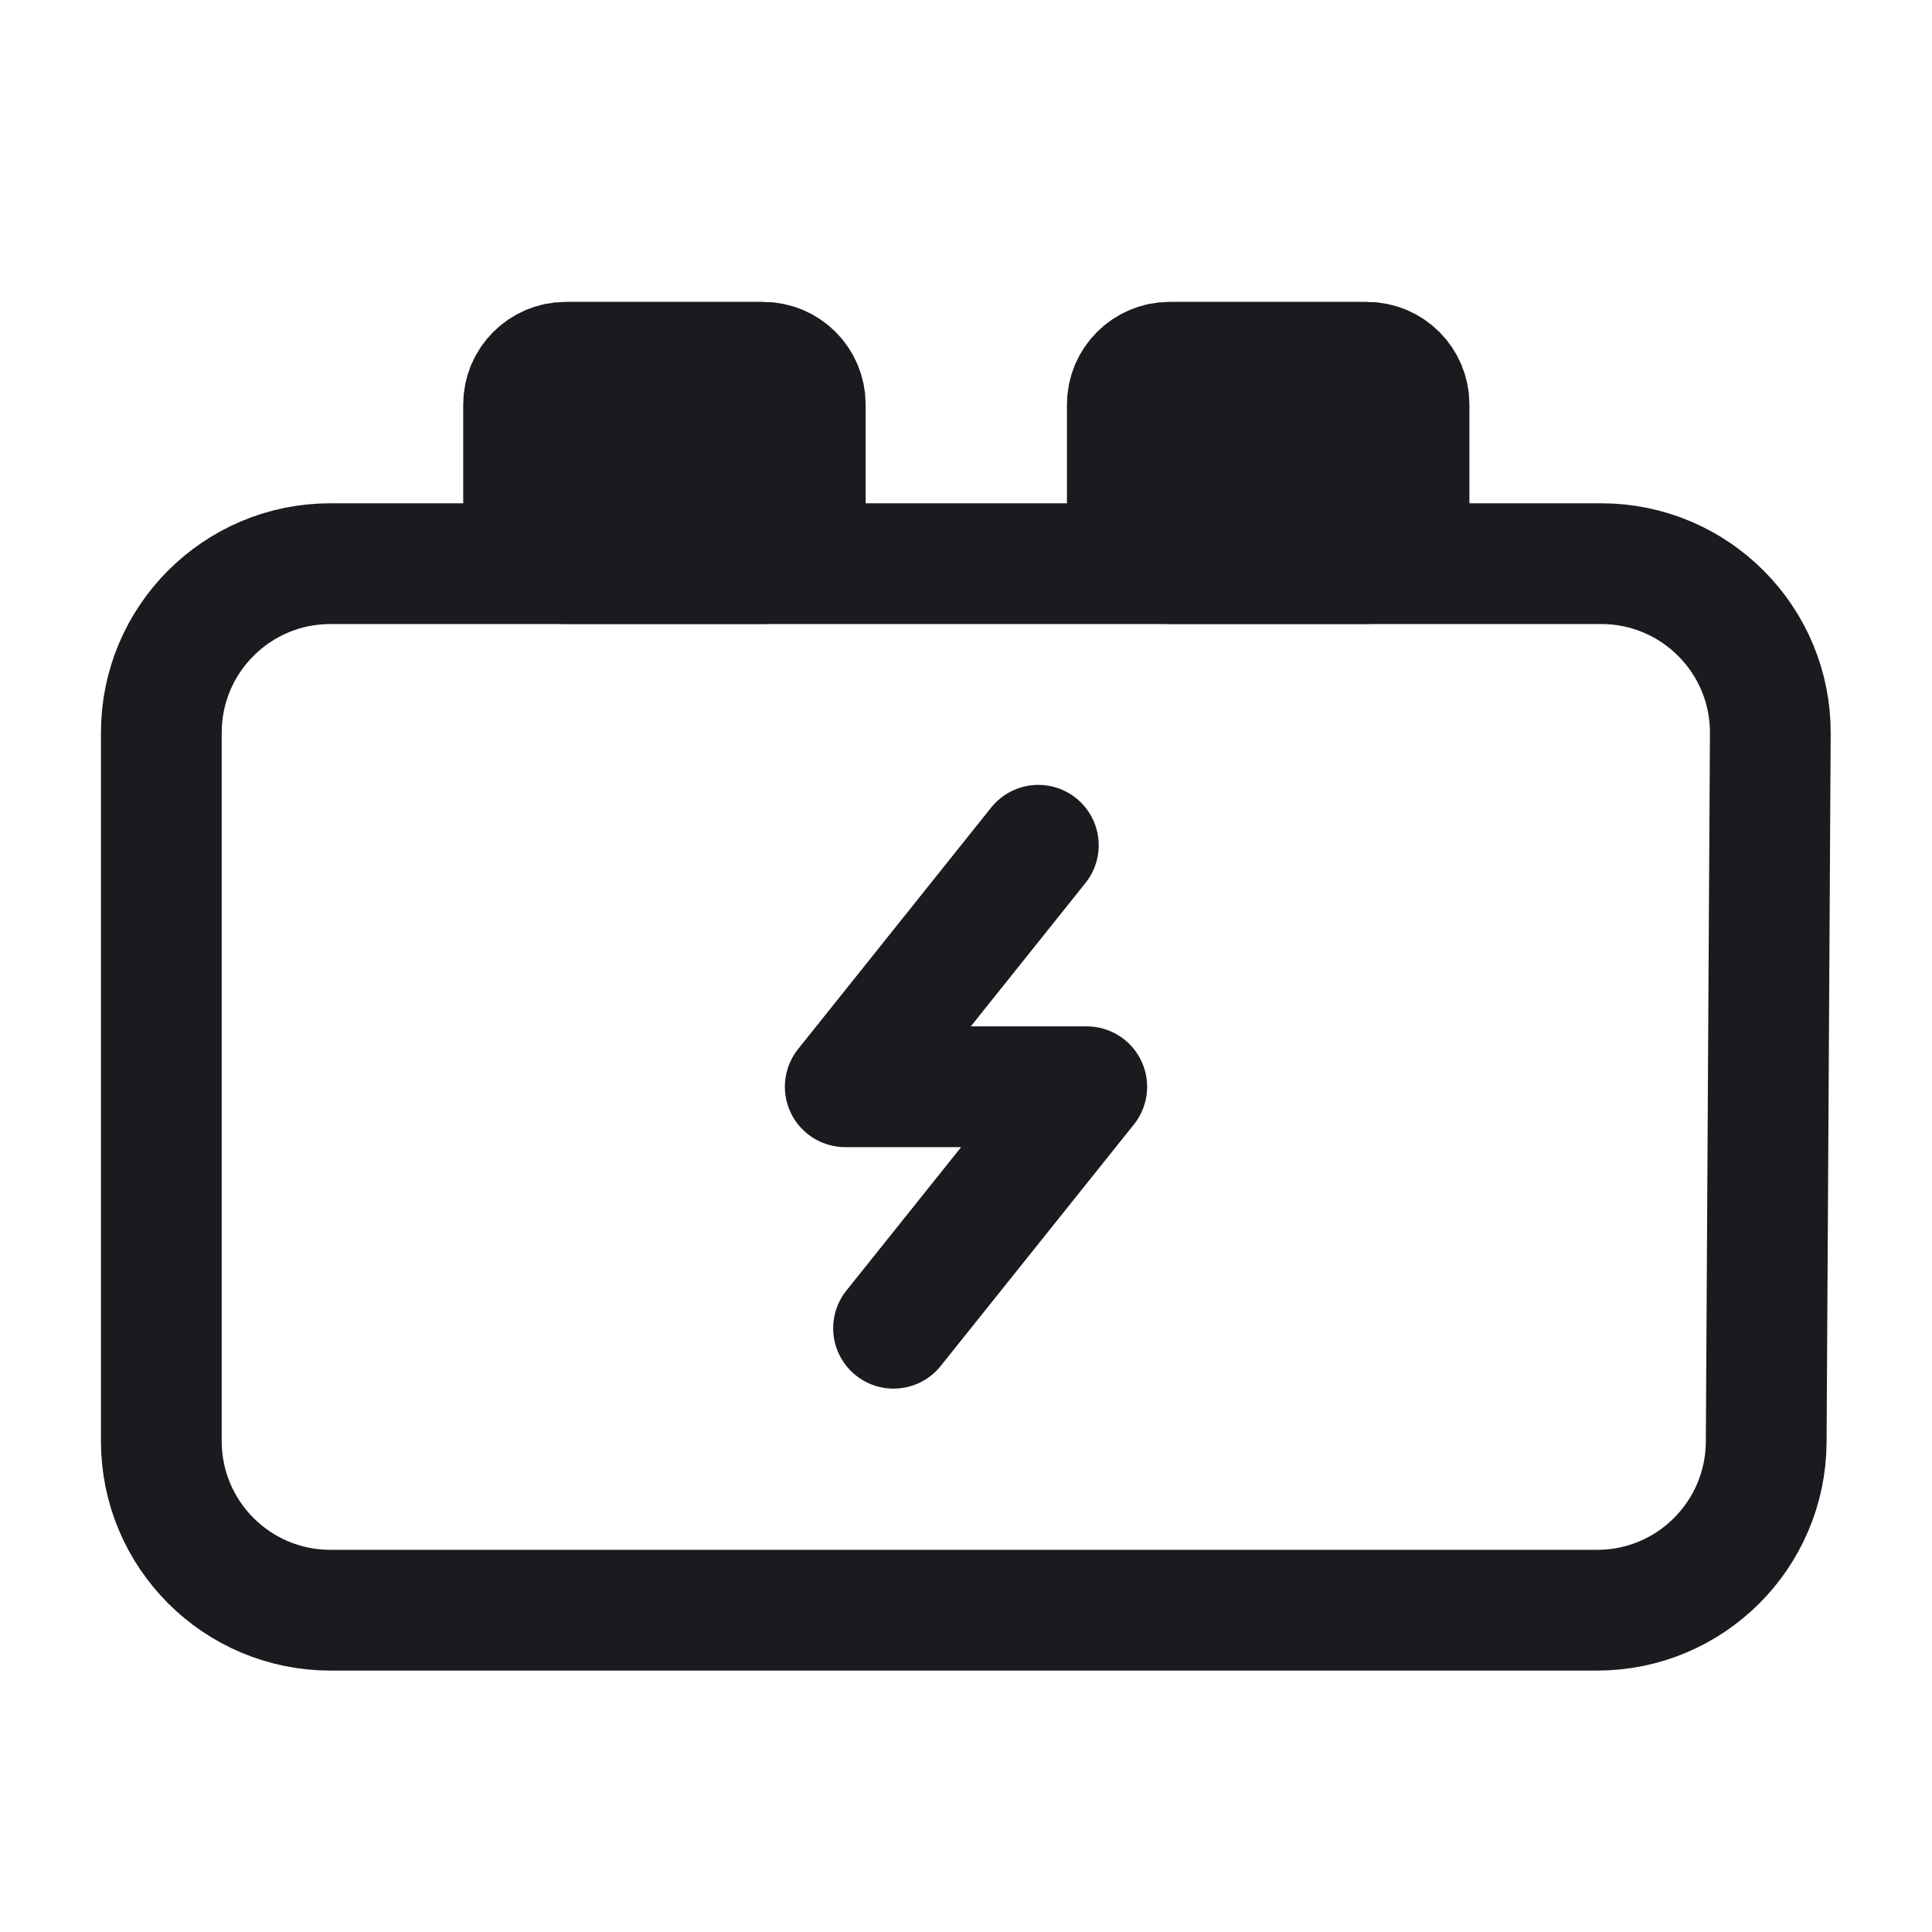
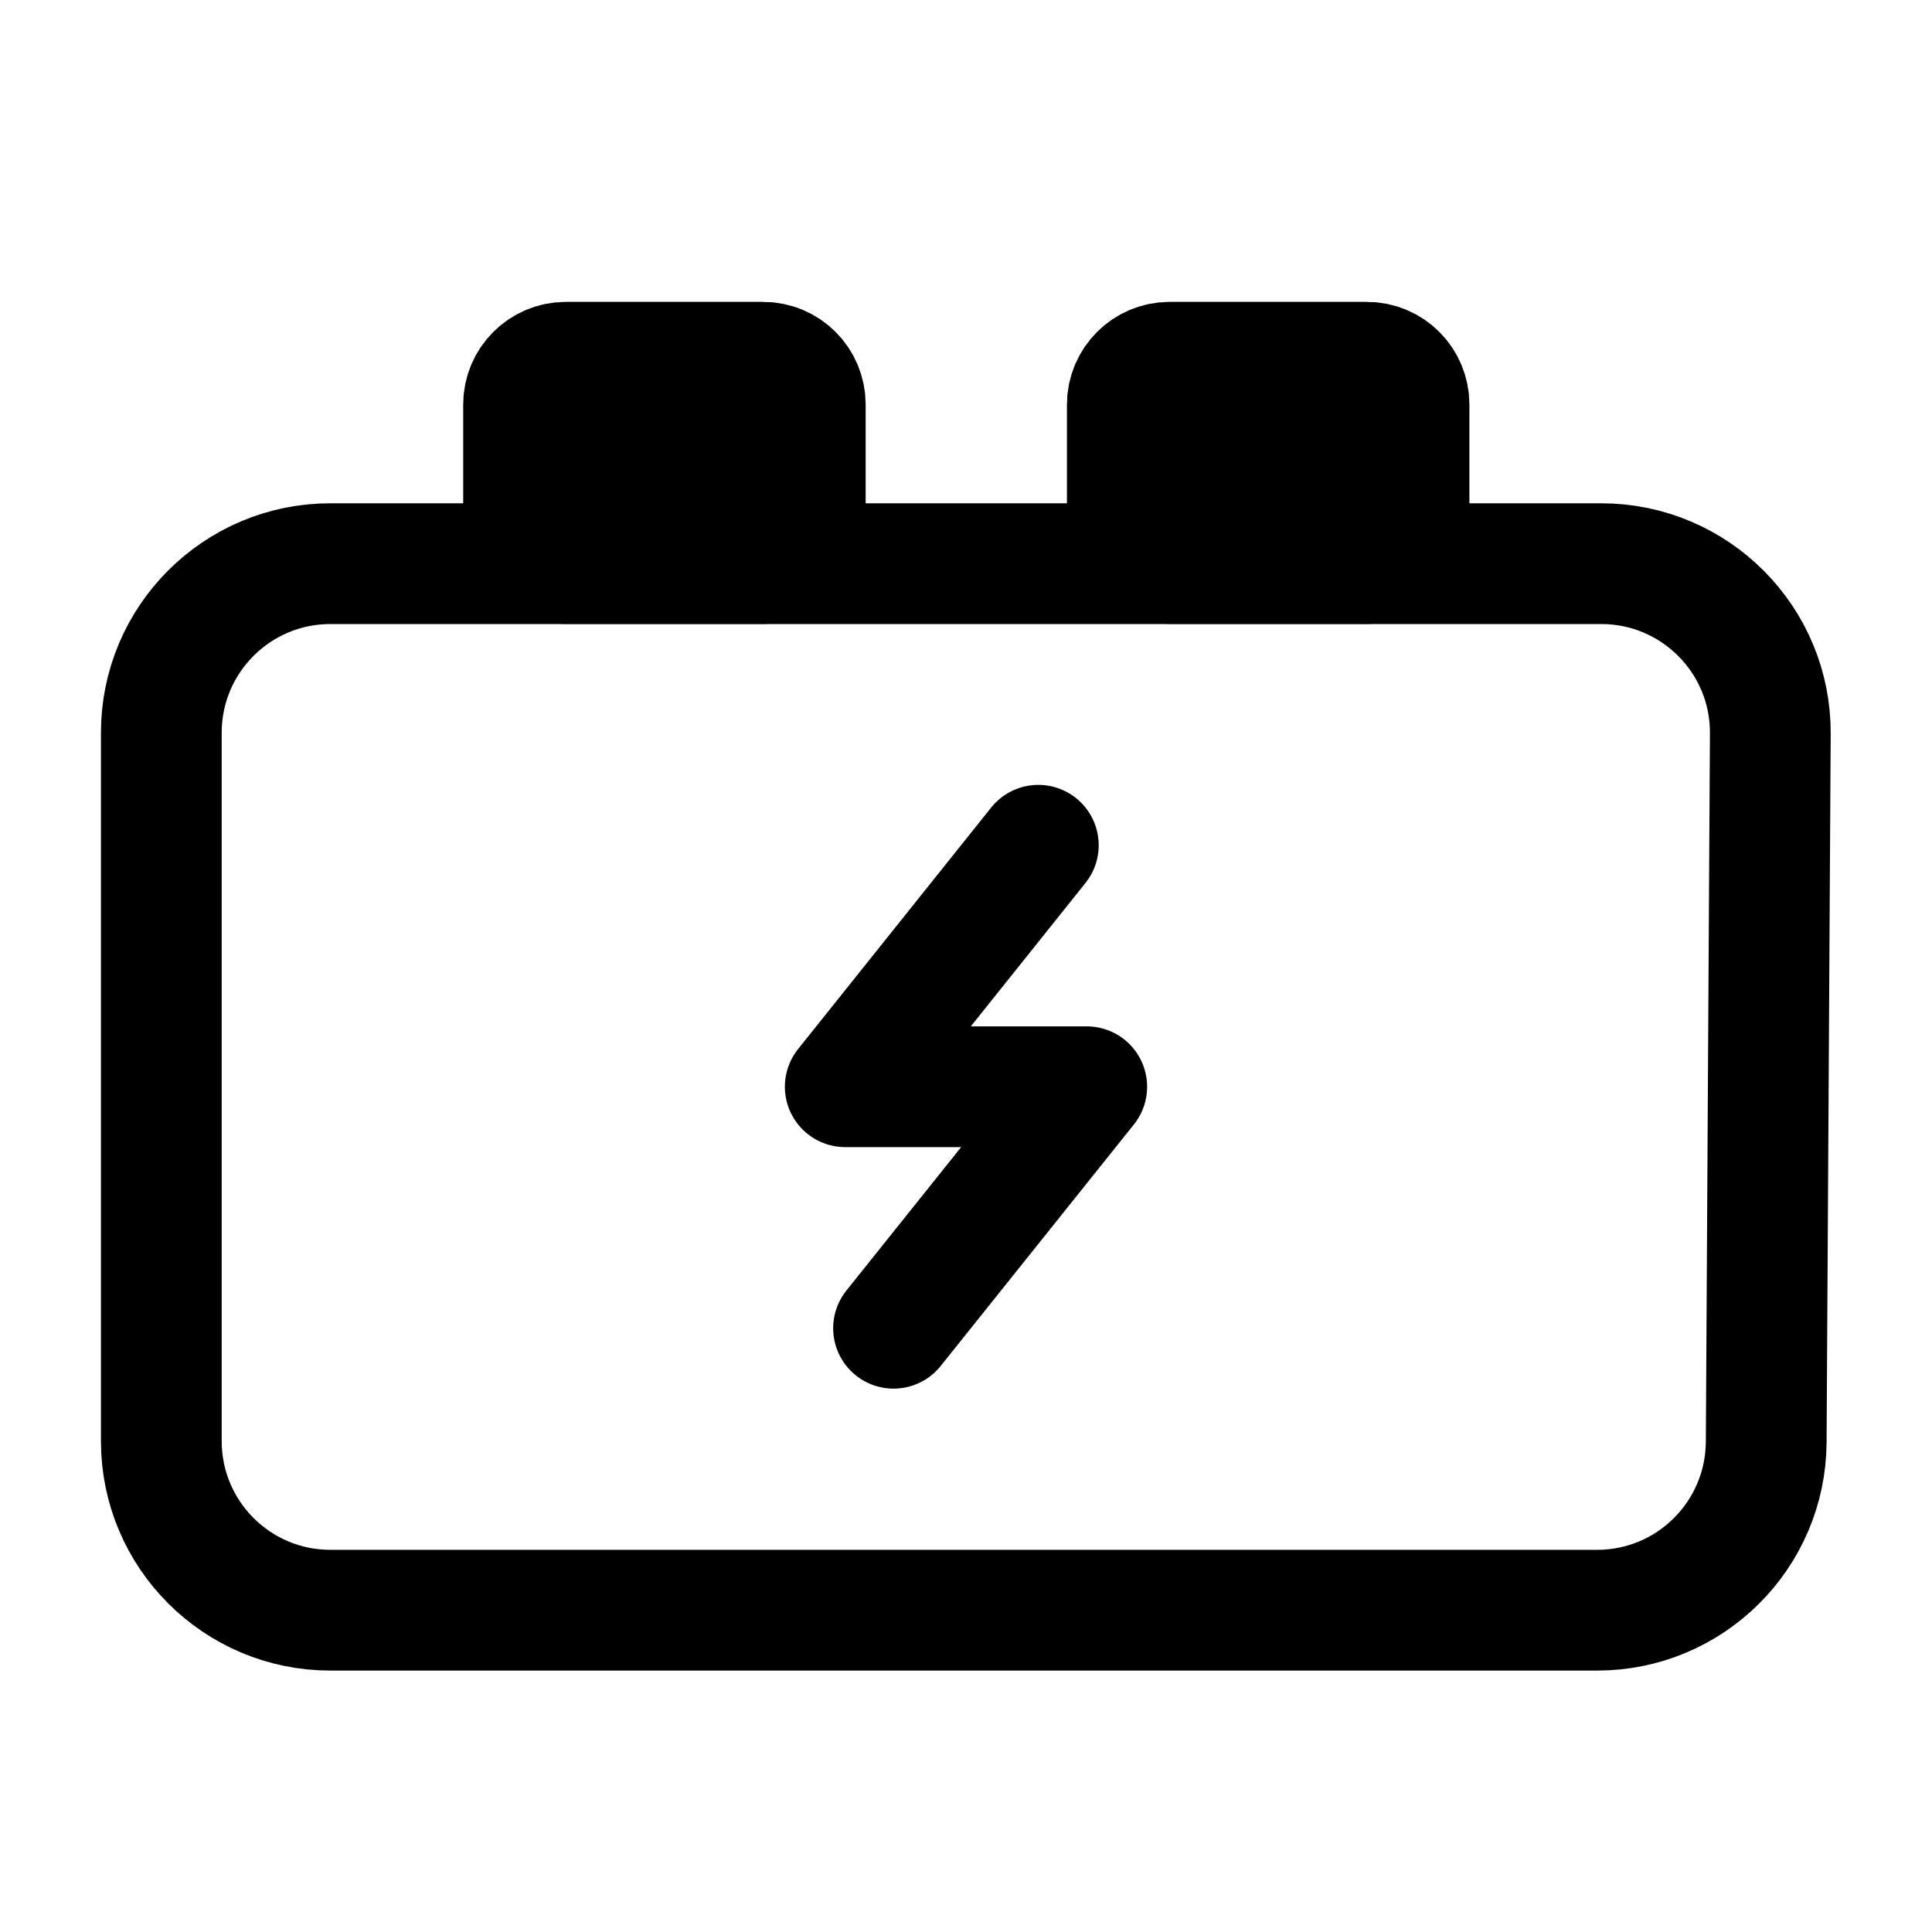
<svg xmlns="http://www.w3.org/2000/svg" width="16" height="16" viewBox="0 0 16 16" fill="none">
-   <path d="M6.669 4.668H9.336M12.669 4.668H2.736C1.963 4.668 1.336 5.295 1.336 6.068L1.336 11.935C1.336 12.708 1.963 13.335 2.736 13.335H13.227C13.997 13.335 14.622 12.713 14.627 11.943L14.661 6.076C14.666 5.3 14.037 4.668 13.261 4.668H12.669Z" stroke="#1B1A1E" stroke-linecap="round" stroke-linejoin="round" />
-   <path d="M6.319 3H4.686C4.493 3 4.336 3.157 4.336 3.35V4.317C4.336 4.51 4.493 4.667 4.686 4.667H6.319C6.513 4.667 6.669 4.51 6.669 4.317V3.35C6.669 3.157 6.513 3 6.319 3Z" fill="#1B1A1E" stroke="#1B1A1E" stroke-linejoin="round" />
-   <path d="M11.319 3H9.686C9.493 3 9.336 3.157 9.336 3.35V4.317C9.336 4.51 9.493 4.667 9.686 4.667H11.319C11.513 4.667 11.669 4.51 11.669 4.317V3.35C11.669 3.157 11.513 3 11.319 3Z" fill="#1B1A1E" stroke="#1B1A1E" stroke-linejoin="round" />
-   <path d="M8.599 7L7 9H9L7.4 11" stroke="#1B1A1E" stroke-linecap="round" stroke-linejoin="round" />
+   <path d="M6.669 4.668H9.336M12.669 4.668H2.736C1.963 4.668 1.336 5.295 1.336 6.068L1.336 11.935C1.336 12.708 1.963 13.335 2.736 13.335H13.227C13.997 13.335 14.622 12.713 14.627 11.943L14.661 6.076C14.666 5.3 14.037 4.668 13.261 4.668H12.669Z" stroke="currentColor" stroke-linecap="round" stroke-linejoin="round" />
+   <path d="M6.319 3H4.686C4.493 3 4.336 3.157 4.336 3.35V4.317C4.336 4.51 4.493 4.667 4.686 4.667H6.319C6.513 4.667 6.669 4.51 6.669 4.317V3.35C6.669 3.157 6.513 3 6.319 3Z" fill="currentColor" stroke="currentColor" stroke-linejoin="round" />
+   <path d="M11.319 3H9.686C9.493 3 9.336 3.157 9.336 3.35V4.317C9.336 4.51 9.493 4.667 9.686 4.667H11.319C11.513 4.667 11.669 4.51 11.669 4.317V3.35C11.669 3.157 11.513 3 11.319 3Z" fill="currentColor" stroke="currentColor" stroke-linejoin="round" />
+   <path d="M8.599 7L7 9H9L7.4 11" stroke="currentColor" stroke-linecap="round" stroke-linejoin="round" />
</svg>
